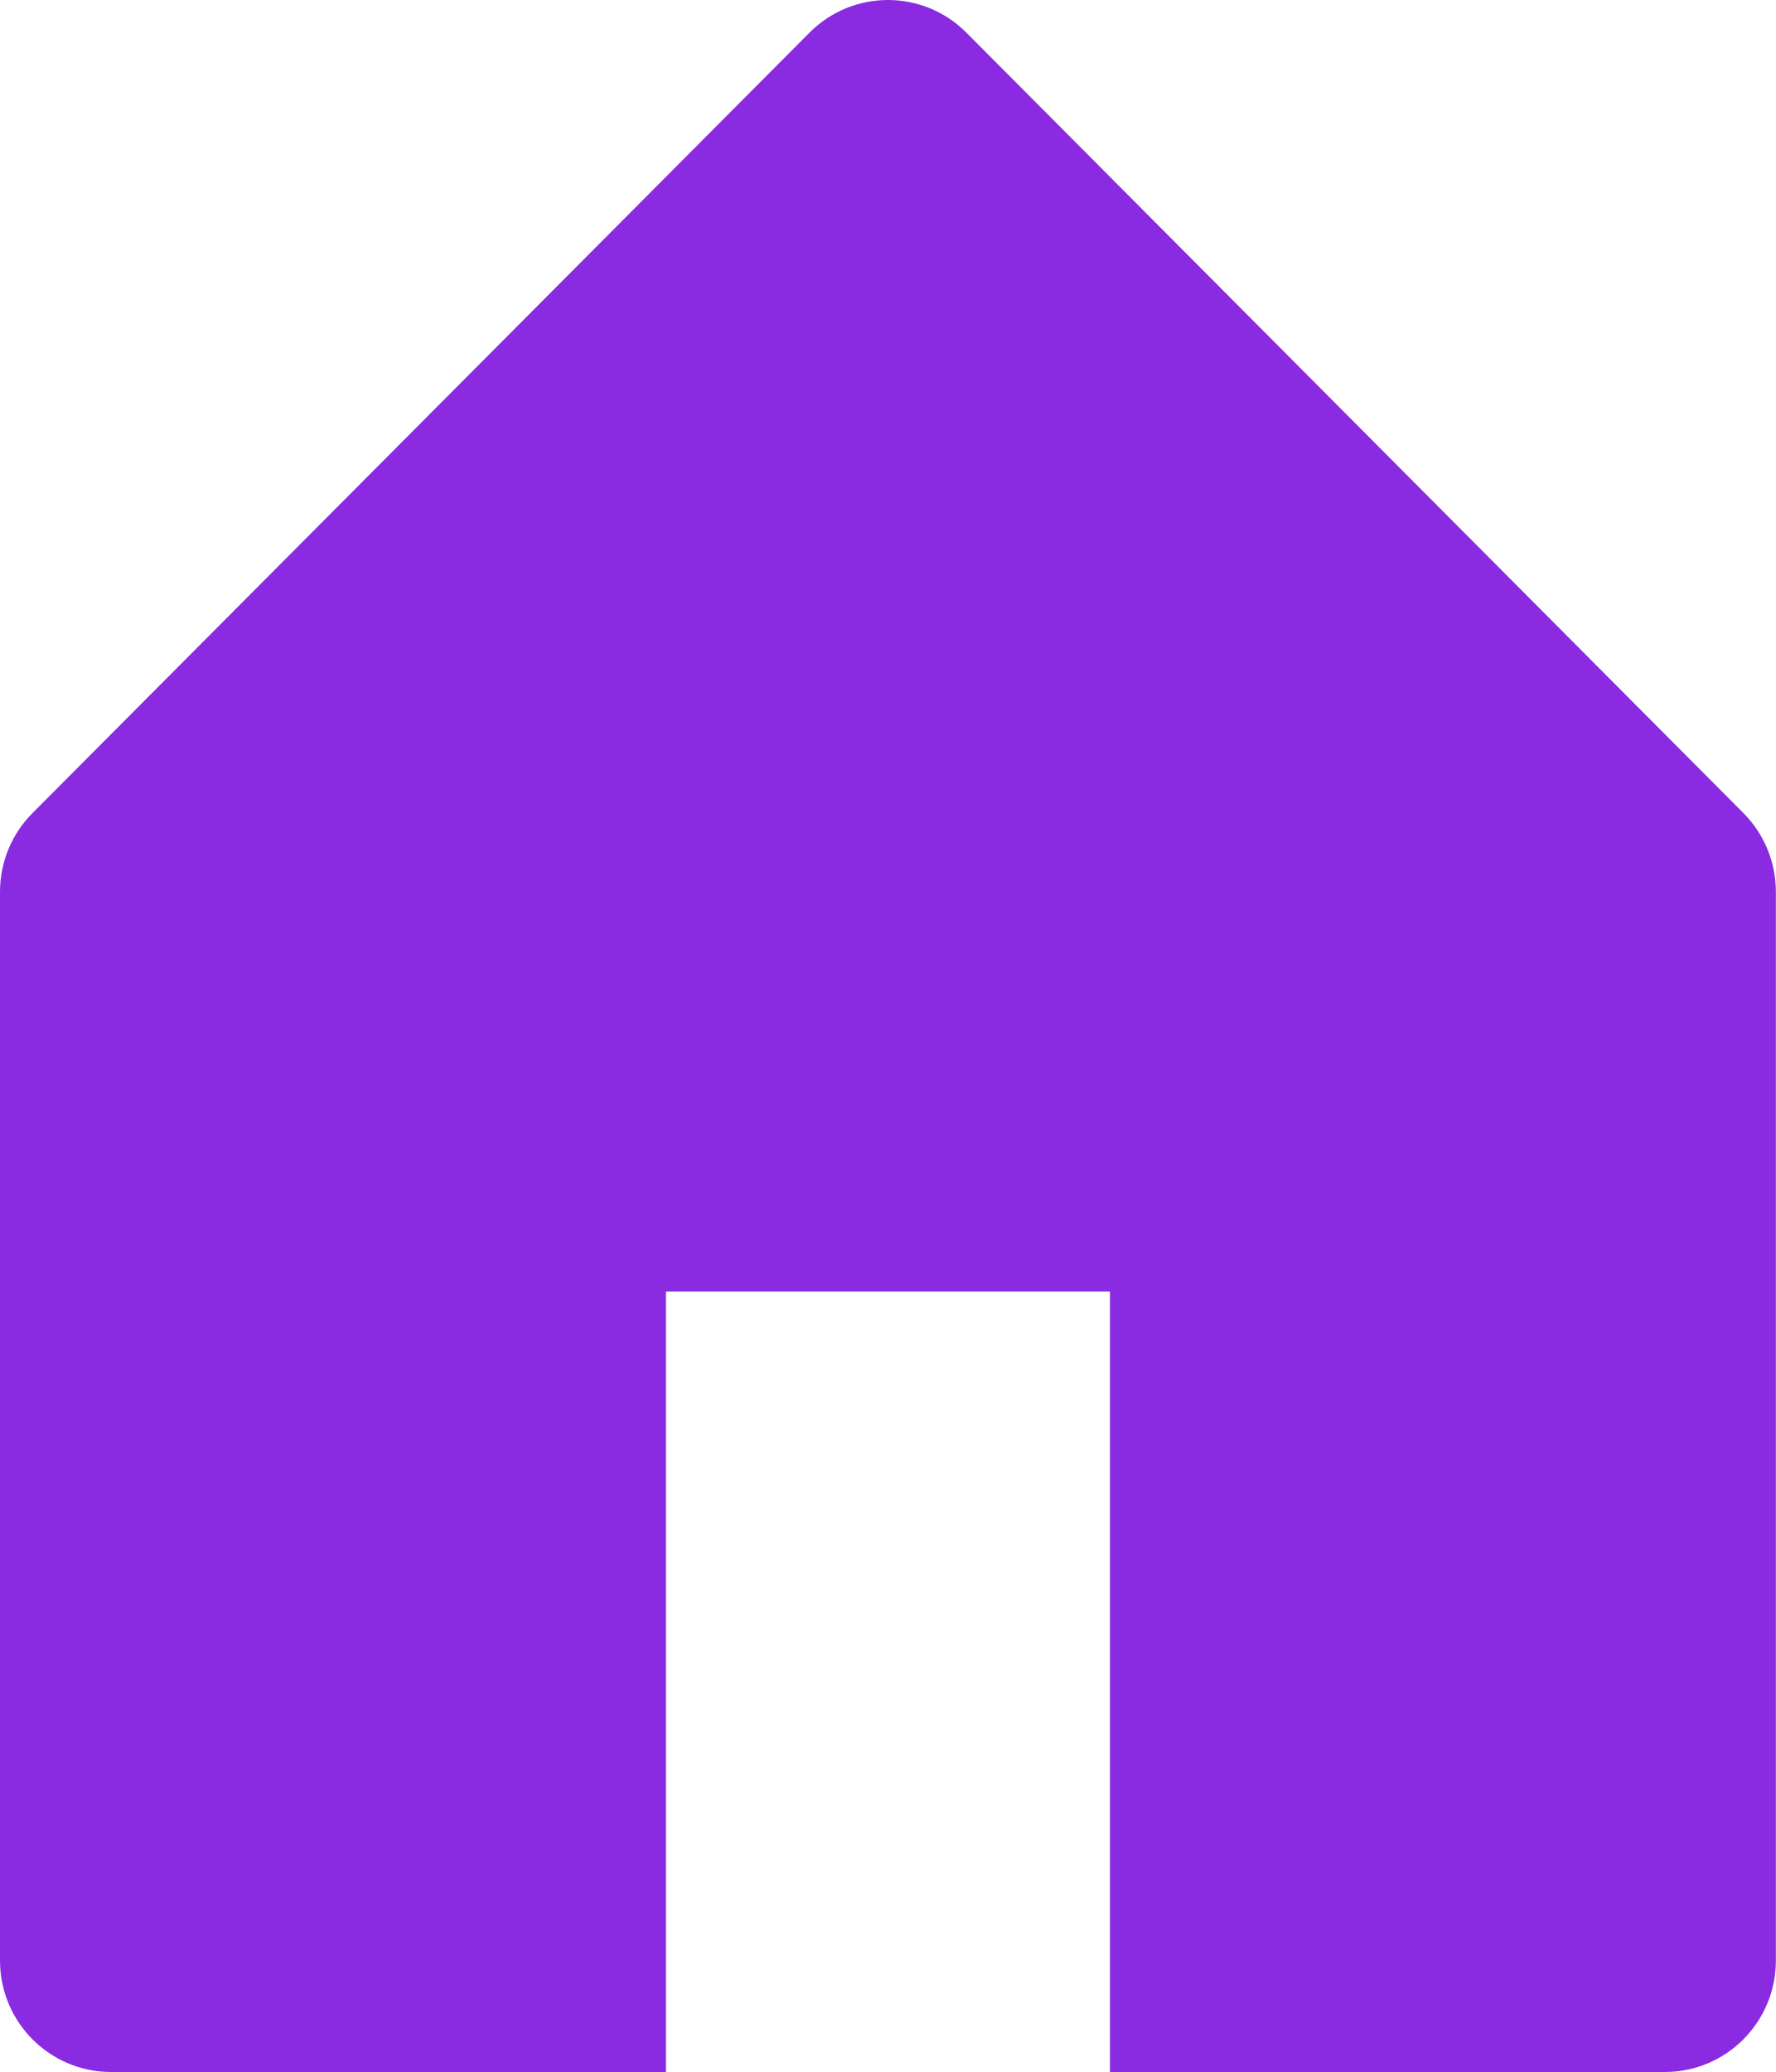
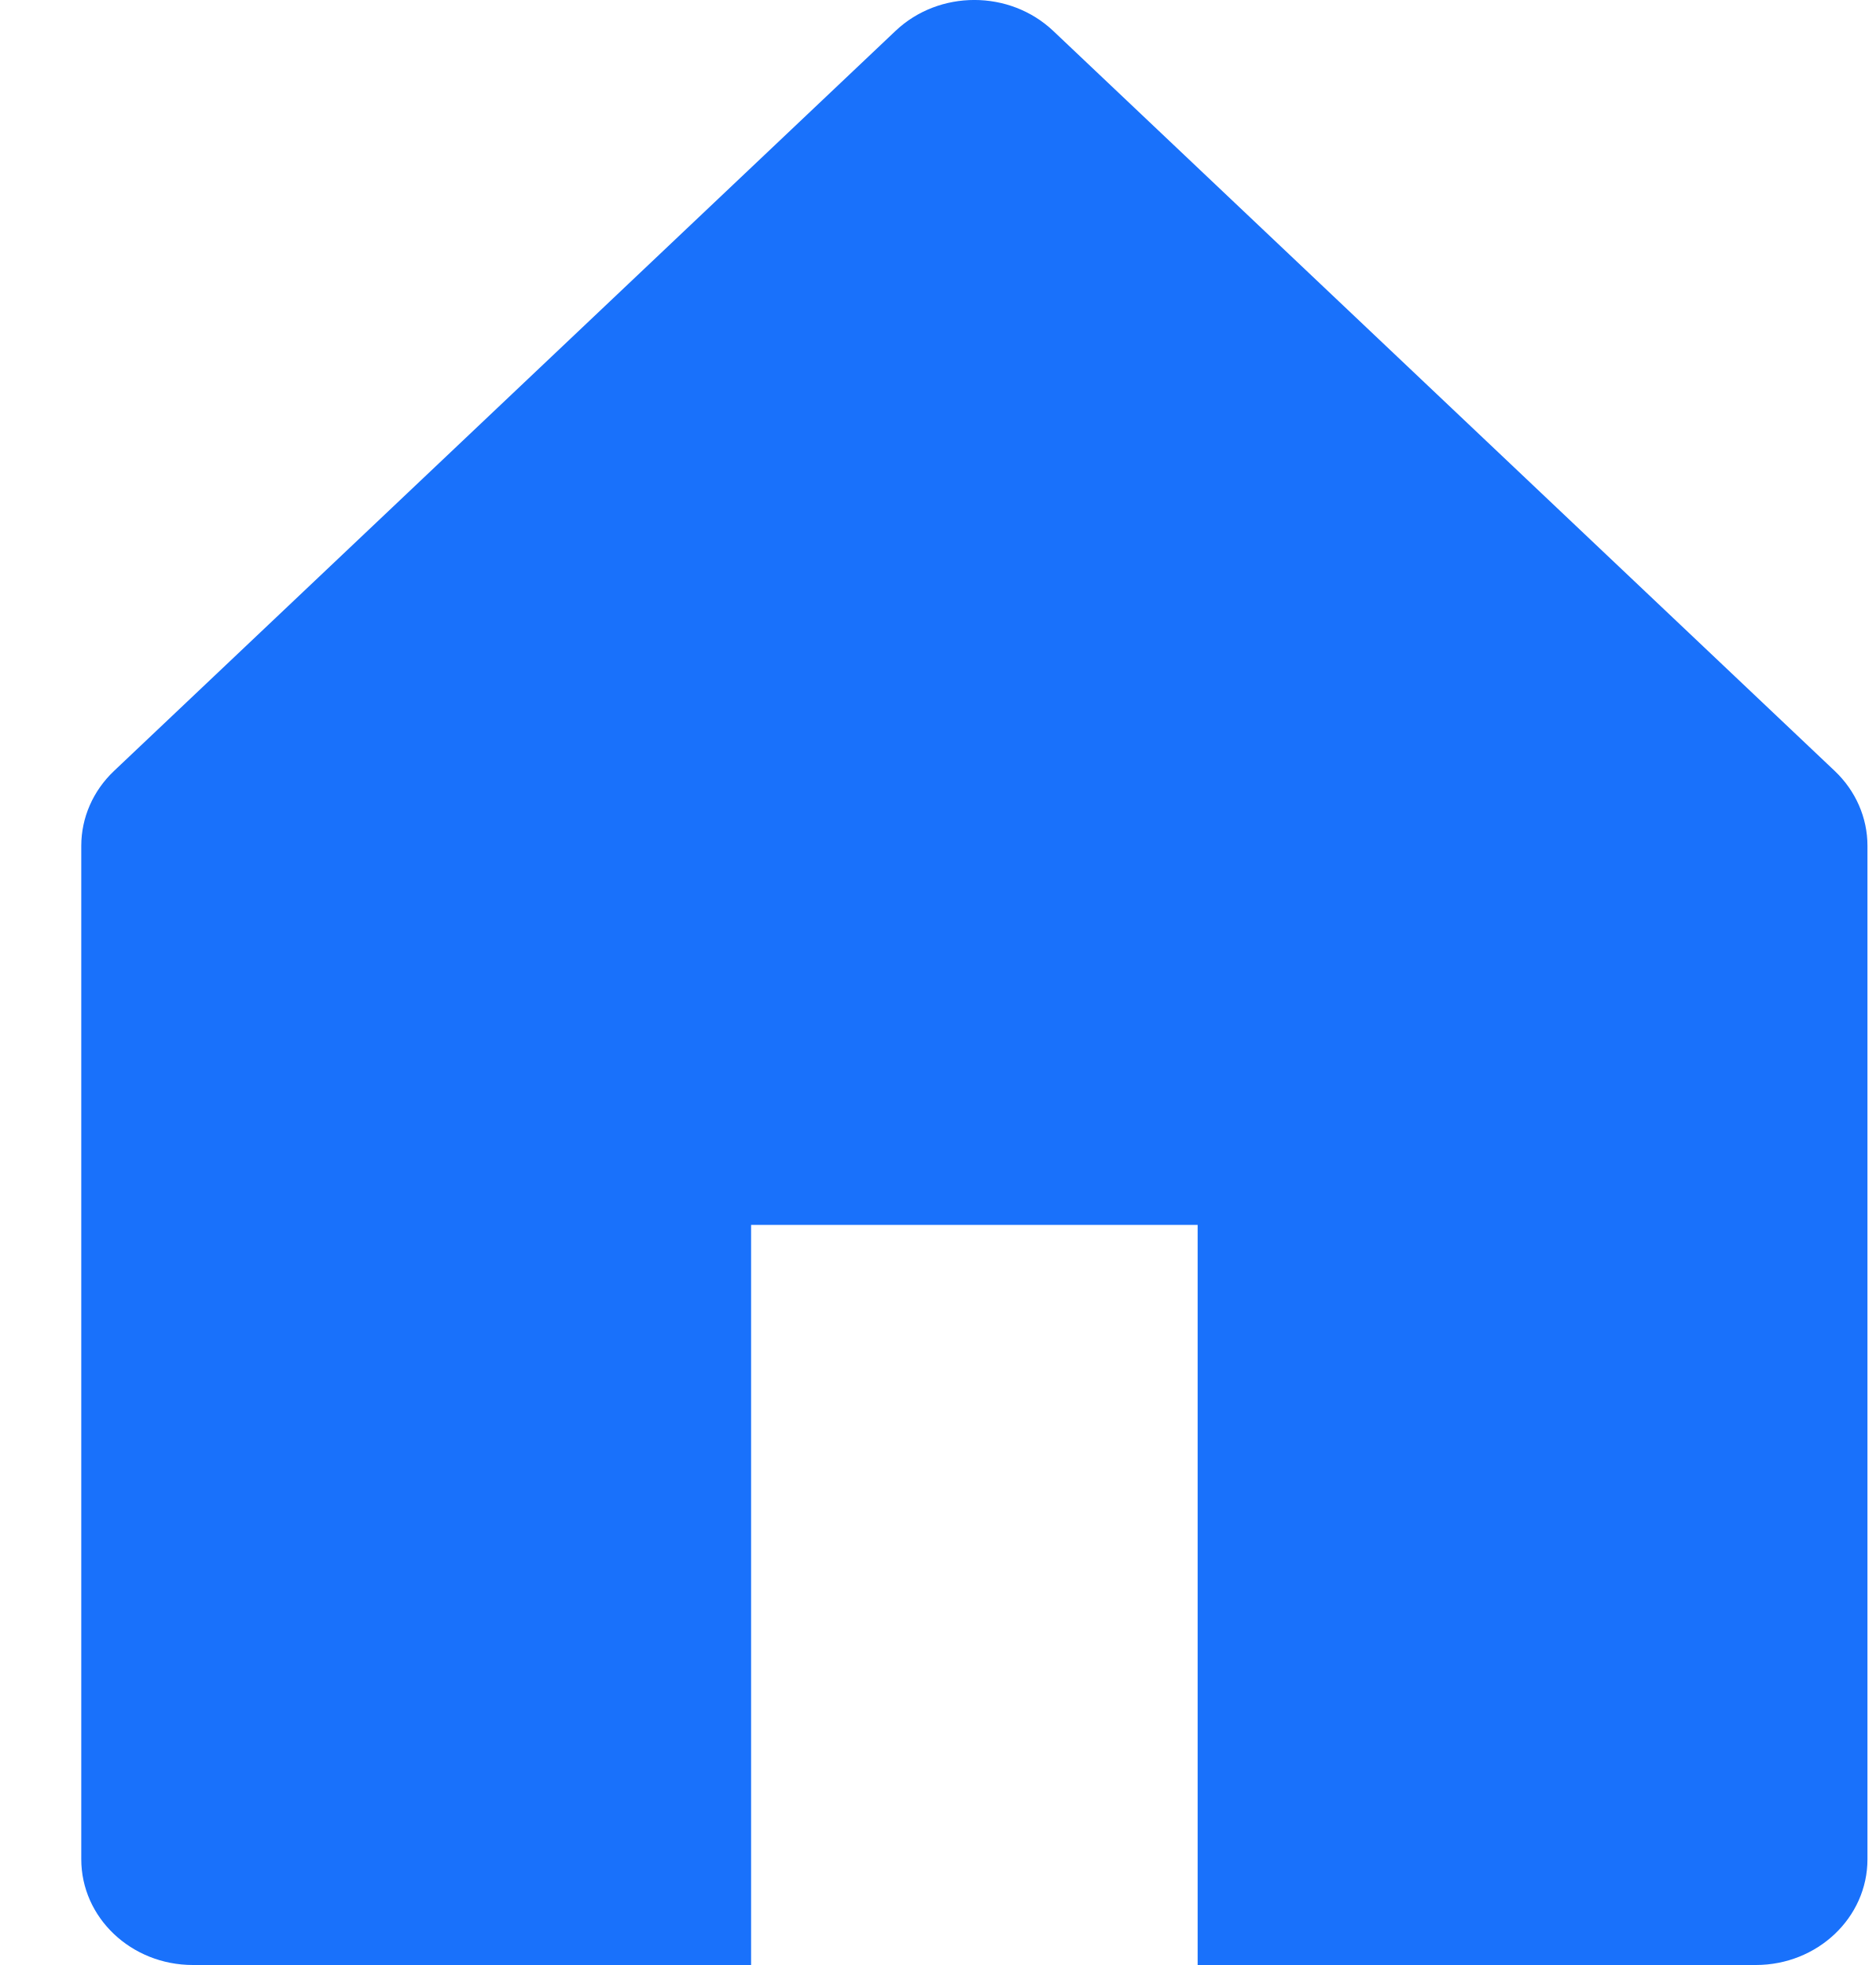
- <svg xmlns="http://www.w3.org/2000/svg" width="24" height="28" viewBox="0 0 24 28" fill="none">
-   <path d="M0.44 10.987L10.94 0.441C11.525 -0.147 12.475 -0.147 13.06 0.441L23.561 10.987C23.842 11.269 24 11.652 24 12.052V26.494C24 27.326 23.328 28 22.5 28H15V17.454H9V28H1.5C0.672 28 0 27.326 0 26.494V12.052C0 11.652 0.158 11.269 0.44 10.987Z" fill="#8A2BE2" />
+ <svg xmlns="http://www.w3.org/2000/svg" width="21" height="22" viewBox="0 0 21 22" fill="none">
+   <path d="M1.276 8.632L10.026 0.347C10.514 -0.116 11.305 -0.116 11.794 0.347L20.544 8.632C20.778 8.854 20.91 9.155 20.91 9.469V20.816C20.91 21.47 20.35 22 19.66 22H13.41V13.714H8.41V22H2.16C1.469 22 0.91 21.47 0.91 20.816V9.469C0.91 9.155 1.042 8.854 1.276 8.632Z" fill="#1971FB" />
</svg>
